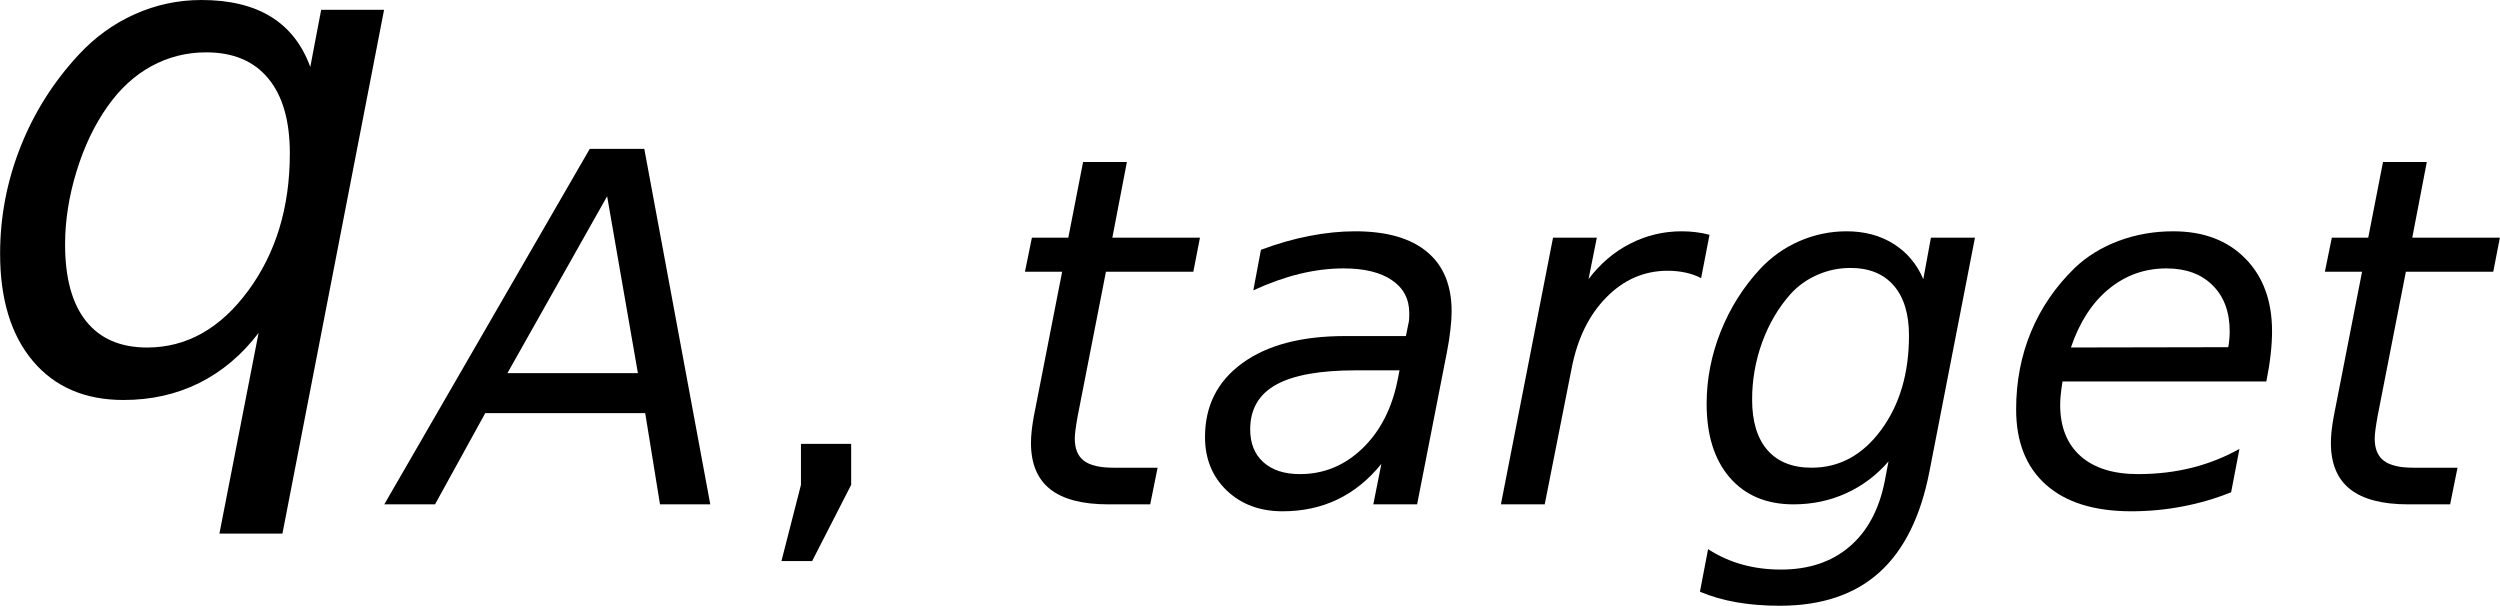
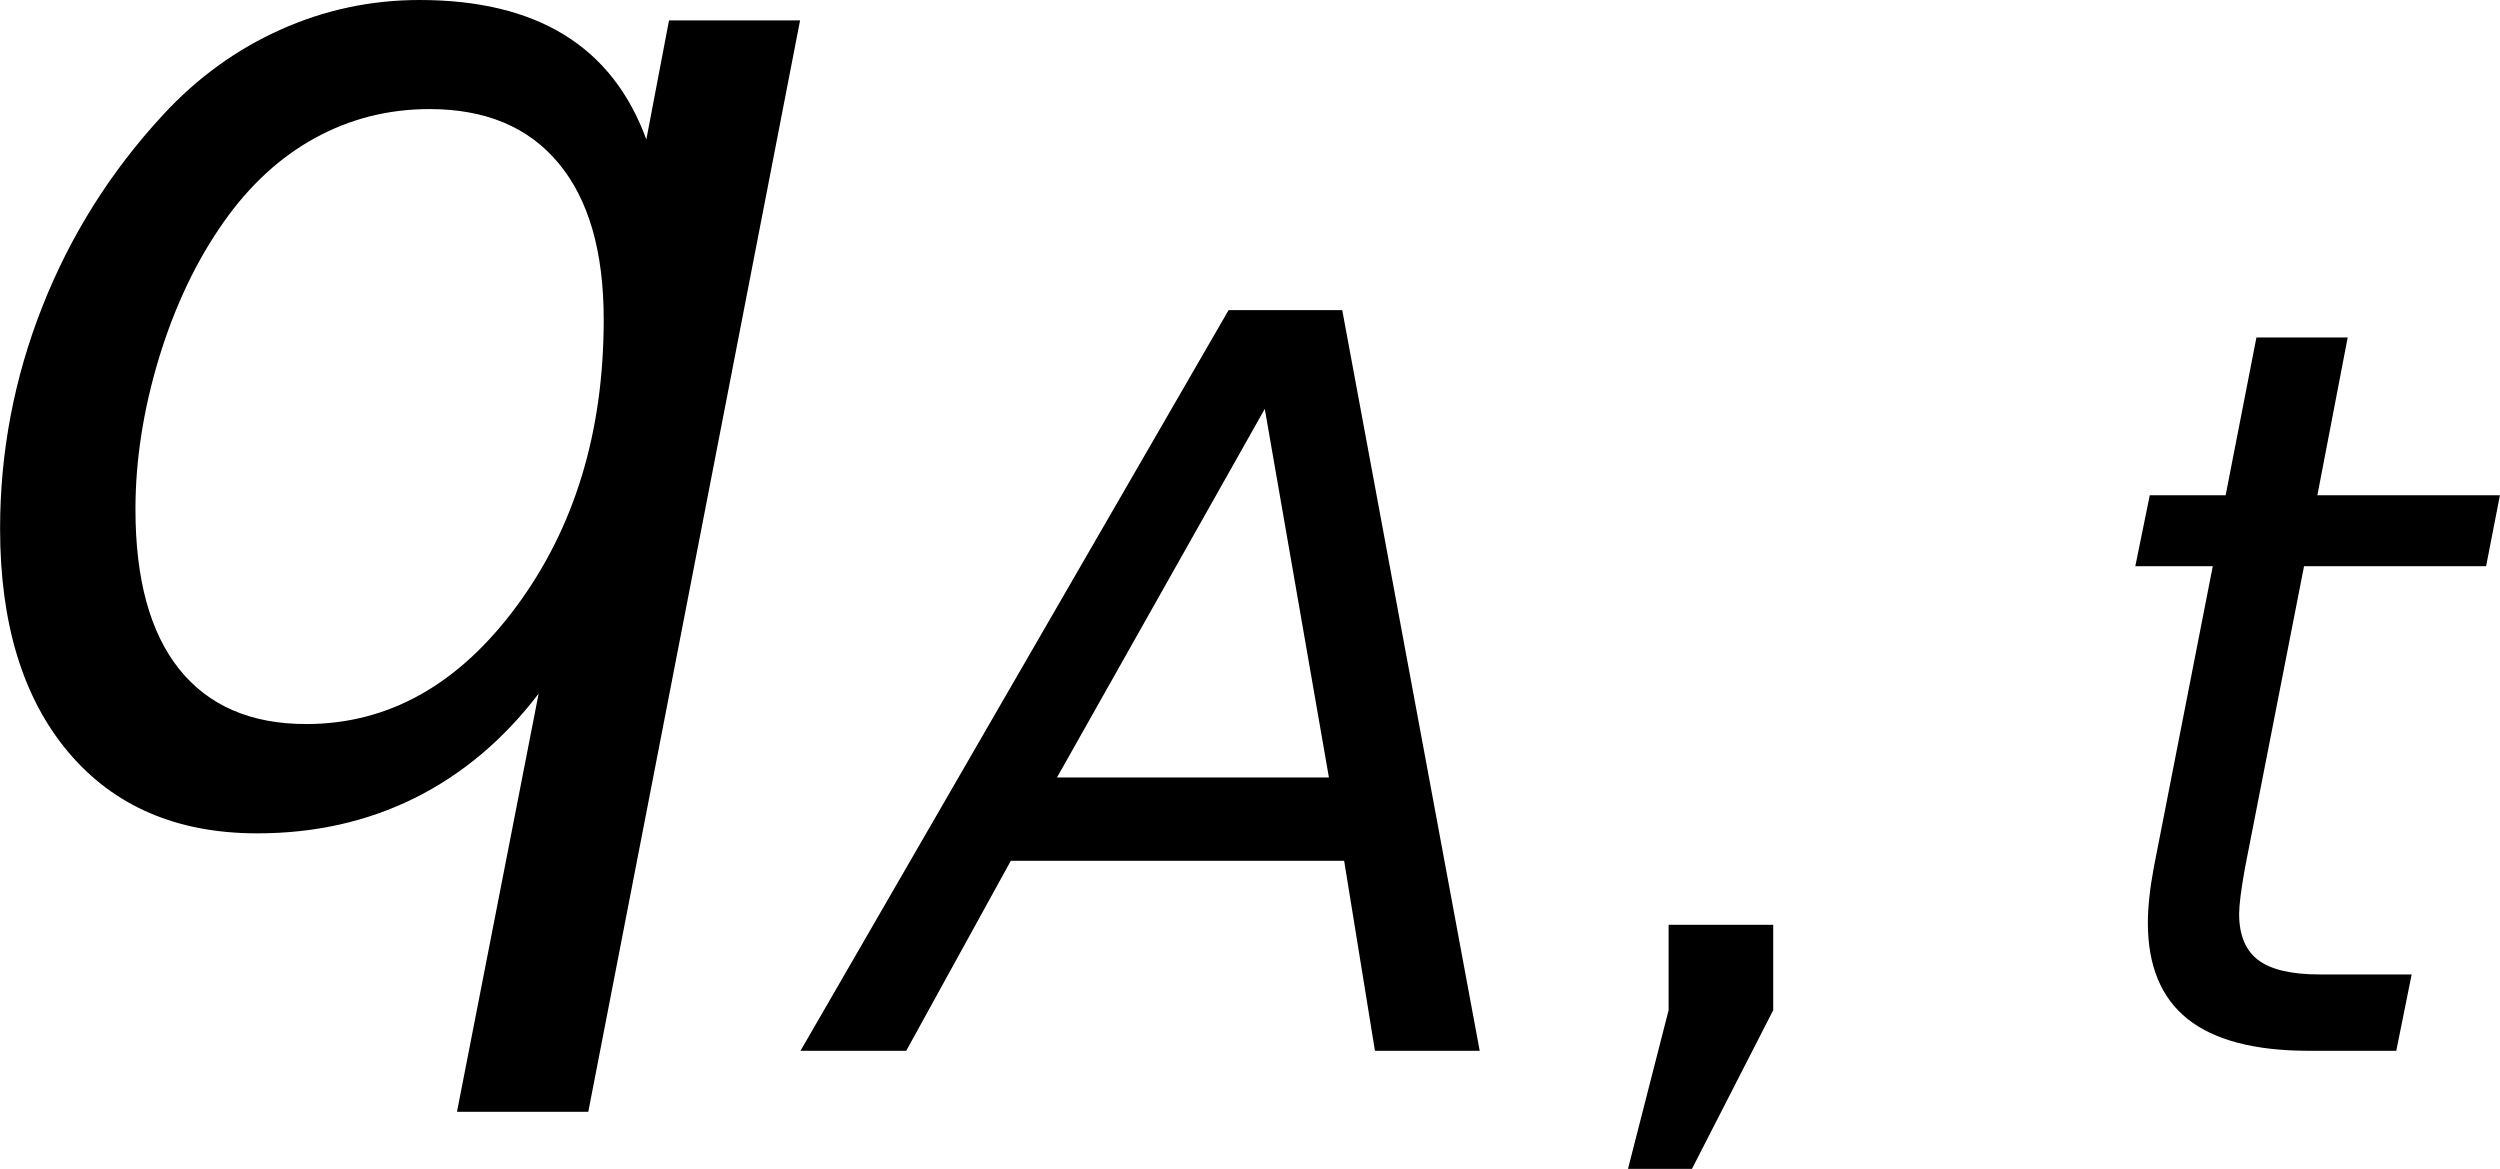
- <svg xmlns="http://www.w3.org/2000/svg" xmlns:xlink="http://www.w3.org/1999/xlink" width="20.573mm" height="4.985mm" viewBox="0 0 72.897 17.665" id="svg5658" version="1.1">
+ <svg xmlns="http://www.w3.org/2000/svg" xmlns:xlink="http://www.w3.org/1999/xlink" width="9.875mm" height="4.617mm" viewBox="0 0 34.989 16.36" id="svg5658" version="1.1">
  <defs id="defs5660" style="stroke-linecap:butt;stroke-linejoin:round">
    <style id="style6312" type="text/css">
*{stroke-linecap:butt;stroke-linejoin:round;}
  </style>
+     <style id="style26185" type="text/css">
+ *{stroke-linecap:butt;stroke-linejoin:round;}
+   </style>
  </defs>
-   <g id="layer1" transform="translate(-133.3468,-87.34391)">
-     <g id="text_1" style="stroke-linecap:butt;stroke-linejoin:round" transform="matrix(1.25,0,0,1.25,30.52193,40.73544)">
-       <g id="g6323" clip-path="url(#p5844c83461)" style="stroke-linecap:butt;stroke-linejoin:round">
-         <defs id="defs6325">
-           <path id="DejaVuSans-Oblique-113" d="m 41.703,8.203 q -3.609,-4.734 -8.531,-7.188 -4.906,-2.438 -10.859,-2.438 -8.297,0 -13.016,5.594 -4.703,5.594 -4.703,15.406 0,7.906 2.906,15.281 2.906,7.375 8.328,13.234 3.516,3.812 8.078,5.859 Q 28.469,56 33.5,56 q 6.047,0 9.953,-2.391 3.906,-2.391 5.672,-7.219 l 1.562,8.203 9.031,0 -14.594,-75.203 -9.047,0 z M 13.922,20.906 q 0,-7.234 3.016,-11.016 3.031,-3.781 8.75,-3.781 8.5,0 14.5,8.125 6,8.125 6,19.75 0,7.031 -3.109,10.766 -3.094,3.734 -8.891,3.734 -4.25,0 -7.875,-1.984 -3.609,-1.969 -6.297,-5.781 -2.828,-4 -4.469,-9.375 -1.625,-5.359 -1.625,-10.438 z" style="stroke-linecap:butt;stroke-linejoin:round" />
-           <path id="DejaVuSans-Oblique-65" d="M 36.812,72.906 48,72.906 61.531,0 51.219,0 48.188,18.703 l -32.812,0 L 5.078,0 -5.328,0 Z M 40.375,63.188 19.922,26.906 l 26.766,0 z" style="stroke-linecap:butt;stroke-linejoin:round" />
-           <path id="DejaVuSans-44" d="m 11.719,12.406 10.297,0 0,-8.406 -8,-15.625 -6.297,0 4,15.625 z" style="stroke-linecap:butt;stroke-linejoin:round" />
-           <path id="DejaVuSans-Oblique-116" d="m 42.281,54.688 -1.359,-6.984 -17.922,0 -5.812,-29.688 q -0.297,-1.656 -0.438,-2.781 -0.141,-1.125 -0.141,-1.75 0,-3.125 1.875,-4.547 1.875,-1.422 6.031,-1.422 l 9.078,0 L 32.078,0 23.484,0 q -8,0 -11.938,3.125 Q 7.625,6.25 7.625,12.594 q 0,1.125 0.141,2.469 0.141,1.344 0.438,2.953 l 5.812,29.688 -7.625,0 1.422,6.984 7.469,0 3.031,15.531 8.984,0 L 24.312,54.688 Z" style="stroke-linecap:butt;stroke-linejoin:round" />
-           <path id="DejaVuSans-Oblique-97" d="M 53.719,31.203 47.609,0 38.625,0 40.281,8.297 Q 36.328,3.422 31.266,1 26.219,-1.422 20.016,-1.422 13.031,-1.422 8.562,2.844 4.109,7.125 4.109,13.812 q 0,9.578 7.641,15.141 7.641,5.562 21.062,5.562 l 12.5,0 0.484,2.406 q 0.109,0.391 0.156,0.844 Q 46,38.234 46,39.203 q 0,4.359 -3.547,6.766 -3.531,2.422 -9.938,2.422 -4.391,0 -9.016,-1.125 -4.609,-1.125 -9.484,-3.375 l 1.562,8.312 q 5.078,1.906 9.938,2.844 Q 30.375,56 34.906,56 q 9.672,0 14.719,-4.203 5.062,-4.188 5.062,-12.203 0,-1.609 -0.25,-3.781 -0.234,-2.172 -0.719,-4.609 z M 44,27.484 l -8.984,0 q -11.047,0 -16.344,-2.953 Q 13.375,21.578 13.375,15.375 q 0,-4.297 2.703,-6.734 2.719,-2.438 7.5,-2.438 7.328,0 12.797,5.25 5.469,5.25 7.234,14.031 z" style="stroke-linecap:butt;stroke-linejoin:round" />
-           <path id="DejaVuSans-Oblique-114" d="m 44.578,46.391 q -1.359,0.734 -3.125,1.125 -1.75,0.391 -3.75,0.391 -7.188,0 -12.562,-5.453 -5.359,-5.438 -7.125,-14.578 L 12.5,0 3.516,0 l 10.688,54.688 8.984,0 -1.703,-8.5 Q 25.047,50.922 30,53.453 34.969,56 40.578,56 q 1.469,0 2.875,-0.172 1.422,-0.156 2.844,-0.547 z" style="stroke-linecap:butt;stroke-linejoin:round" />
-           <path id="DejaVuSans-Oblique-103" d="M 59.625,54.688 50.297,6.781 q -2.688,-13.906 -10.281,-20.734 -7.594,-6.844 -20.438,-6.844 -4.734,0 -8.797,0.703 -4.047,0.703 -7.562,2.172 L 4.891,-9.188 q 3.312,-2.141 7.016,-3.156 3.719,-1.031 7.922,-1.031 8.547,0 14.031,4.672 5.5,4.656 7.25,13.391 l 0.781,4.109 Q 38.141,4.5 33.156,2.25 28.172,0 22.406,0 14.109,0 9.344,5.484 q -4.75,5.5 -4.75,15.125 0,7.562 2.875,14.812 2.891,7.25 8.109,12.875 Q 19.047,52 23.656,54 q 4.609,2 9.641,2 5.516,0 9.609,-2.562 4.109,-2.562 6.125,-7.25 l 1.562,8.5 z M 46.094,34.625 q 0,6.641 -3.125,10.25 -3.125,3.609 -8.891,3.609 -3.562,0 -6.781,-1.422 -3.219,-1.406 -5.516,-3.953 -3.719,-4.188 -5.797,-9.875 -2.062,-5.688 -2.062,-11.75 0,-6.734 3.141,-10.359 3.156,-3.609 9.062,-3.609 8.547,0 14.25,7.734 5.719,7.75 5.719,19.375 z" style="stroke-linecap:butt;stroke-linejoin:round" />
-           <path id="DejaVuSans-Oblique-101" d="m 48.094,32.234 q 0.156,0.781 0.219,1.609 0.078,0.828 0.078,1.656 0,5.953 -3.5,9.422 -3.484,3.469 -9.484,3.469 -6.688,0 -11.828,-4.234 -5.125,-4.219 -7.75,-11.984 z m 7.812,-7.031 -41.797,0 Q 13.812,23.344 13.719,22.266 13.625,21.188 13.625,20.406 q 0,-6.781 4.172,-10.5 4.172,-3.703 11.797,-3.703 5.859,0 11.078,1.312 5.234,1.328 9.719,3.859 L 48.688,2.484 q -4.844,-1.953 -10,-2.922 -5.141,-0.984 -10.469,-0.984 -11.375,0 -17.5,5.438 -6.125,5.453 -6.125,15.469 0,8.547 3.047,15.891 3.047,7.344 8.969,13.109 3.797,3.609 9.047,5.562 Q 30.906,56 36.812,56 q 9.281,0 14.766,-5.562 5.5,-5.562 5.5,-14.938 0,-2.25 -0.297,-4.812 Q 56.5,28.125 55.906,25.203 Z" style="stroke-linecap:butt;stroke-linejoin:round" />
+   <g id="layer1" transform="translate(-113.7247,-139.3978)" style="stroke-linecap:butt;stroke-linejoin:round">
+     <g id="text_1-3" style="stroke-linecap:butt;stroke-linejoin:round" transform="matrix(1.25,0,0,1.25,24.04776,91.57059)">
+       <g id="g26196" clip-path="url(#p87f72f27d7)" style="stroke-linecap:butt;stroke-linejoin:round">
+         <defs id="defs26198">
+           <path id="DejaVuSans-Oblique-113-4" d="m 41.703,8.203 q -3.609,-4.734 -8.531,-7.188 -4.906,-2.438 -10.859,-2.438 -8.297,0 -13.016,5.594 -4.703,5.594 -4.703,15.406 0,7.906 2.906,15.281 2.906,7.375 8.328,13.234 3.516,3.812 8.078,5.859 Q 28.469,56 33.5,56 q 6.047,0 9.953,-2.391 3.906,-2.391 5.672,-7.219 l 1.562,8.203 9.031,0 -14.594,-75.203 -9.047,0 z M 13.922,20.906 q 0,-7.234 3.016,-11.016 3.031,-3.781 8.75,-3.781 8.5,0 14.5,8.125 6,8.125 6,19.75 0,7.031 -3.109,10.766 -3.094,3.734 -8.891,3.734 -4.25,0 -7.875,-1.984 -3.609,-1.969 -6.297,-5.781 -2.828,-4 -4.469,-9.375 -1.625,-5.359 -1.625,-10.438 z" style="stroke-linecap:butt;stroke-linejoin:round" />
+           <path id="DejaVuSans-Oblique-65-7" d="M 36.812,72.906 48,72.906 61.531,0 51.219,0 48.188,18.703 l -32.812,0 L 5.078,0 -5.328,0 Z M 40.375,63.188 19.922,26.906 l 26.766,0 z" style="stroke-linecap:butt;stroke-linejoin:round" />
+           <path id="DejaVuSans-44-1" d="m 11.719,12.406 10.297,0 0,-8.406 -8,-15.625 -6.297,0 4,15.625 z" style="stroke-linecap:butt;stroke-linejoin:round" />
+           <path id="DejaVuSans-Oblique-116-3" d="m 42.281,54.688 -1.359,-6.984 -17.922,0 -5.812,-29.688 q -0.297,-1.656 -0.438,-2.781 -0.141,-1.125 -0.141,-1.75 0,-3.125 1.875,-4.547 1.875,-1.422 6.031,-1.422 l 9.078,0 L 32.078,0 23.484,0 q -8,0 -11.938,3.125 Q 7.625,6.25 7.625,12.594 q 0,1.125 0.141,2.469 0.141,1.344 0.438,2.953 l 5.812,29.688 -7.625,0 1.422,6.984 7.469,0 3.031,15.531 8.984,0 L 24.312,54.688 Z" style="stroke-linecap:butt;stroke-linejoin:round" />
        </defs>
-         <g id="g6335" transform="matrix(0.1625,0,0,-0.1625,81.51344,46.38678)" style="stroke-linecap:butt;stroke-linejoin:round">
-           <use id="use6337" xlink:href="#DejaVuSans-Oblique-113" style="stroke-linecap:butt;stroke-linejoin:round" x="0" y="0" width="100%" height="100%" />
-           <use id="use6339" xlink:href="#DejaVuSans-Oblique-65" transform="matrix(0.7,0,0,0.7,63.47656,-16.40625)" style="stroke-linecap:butt;stroke-linejoin:round" x="0" y="0" width="100%" height="100%" />
-           <use id="use6341" xlink:href="#DejaVuSans-44" transform="matrix(0.7,0,0,0.7,111.3623,-16.40625)" style="stroke-linecap:butt;stroke-linejoin:round" x="0" y="0" width="100%" height="100%" />
-           <use id="use6343" xlink:href="#DejaVuSans-Oblique-116" transform="matrix(0.7,0,0,0.7,147.251,-16.40625)" style="stroke-linecap:butt;stroke-linejoin:round" x="0" y="0" width="100%" height="100%" />
-           <use id="use6345" xlink:href="#DejaVuSans-Oblique-97" transform="matrix(0.7,0,0,0.7,174.6973,-16.40625)" style="stroke-linecap:butt;stroke-linejoin:round" x="0" y="0" width="100%" height="100%" />
-           <use id="use6347" xlink:href="#DejaVuSans-Oblique-114" transform="matrix(0.7,0,0,0.7,217.5928,-16.40625)" style="stroke-linecap:butt;stroke-linejoin:round" x="0" y="0" width="100%" height="100%" />
-           <use id="use6349" xlink:href="#DejaVuSans-Oblique-103" transform="matrix(0.7,0,0,0.7,246.3721,-16.40625)" style="stroke-linecap:butt;stroke-linejoin:round" x="0" y="0" width="100%" height="100%" />
-           <use id="use6351" xlink:href="#DejaVuSans-Oblique-101" transform="matrix(0.7,0,0,0.7,290.8057,-16.40625)" style="stroke-linecap:butt;stroke-linejoin:round" x="0" y="0" width="100%" height="100%" />
-           <use id="use6353" xlink:href="#DejaVuSans-Oblique-116" transform="matrix(0.7,0,0,0.7,333.8721,-16.40625)" style="stroke-linecap:butt;stroke-linejoin:round" x="0" y="0" width="100%" height="100%" />
+         <g id="g26204" transform="matrix(0.1625,0,0,-0.1625,70.99504,47.36178)" style="stroke-linecap:butt;stroke-linejoin:round">
+           <use id="use26206" xlink:href="#DejaVuSans-Oblique-113-4" style="stroke-linecap:butt;stroke-linejoin:round" x="0" y="0" width="100%" height="100%" />
+           <use id="use26208" xlink:href="#DejaVuSans-Oblique-65-7" transform="matrix(0.7,0,0,0.7,63.47656,-16.40625)" style="stroke-linecap:butt;stroke-linejoin:round" x="0" y="0" width="100%" height="100%" />
+           <use id="use26210" xlink:href="#DejaVuSans-44-1" transform="matrix(0.7,0,0,0.7,111.3623,-16.40625)" style="stroke-linecap:butt;stroke-linejoin:round" x="0" y="0" width="100%" height="100%" />
+           <use id="use26212" xlink:href="#DejaVuSans-Oblique-116-3" transform="matrix(0.7,0,0,0.7,147.251,-16.40625)" style="stroke-linecap:butt;stroke-linejoin:round" x="0" y="0" width="100%" height="100%" />
        </g>
      </g>
    </g>
  </g>
</svg>
